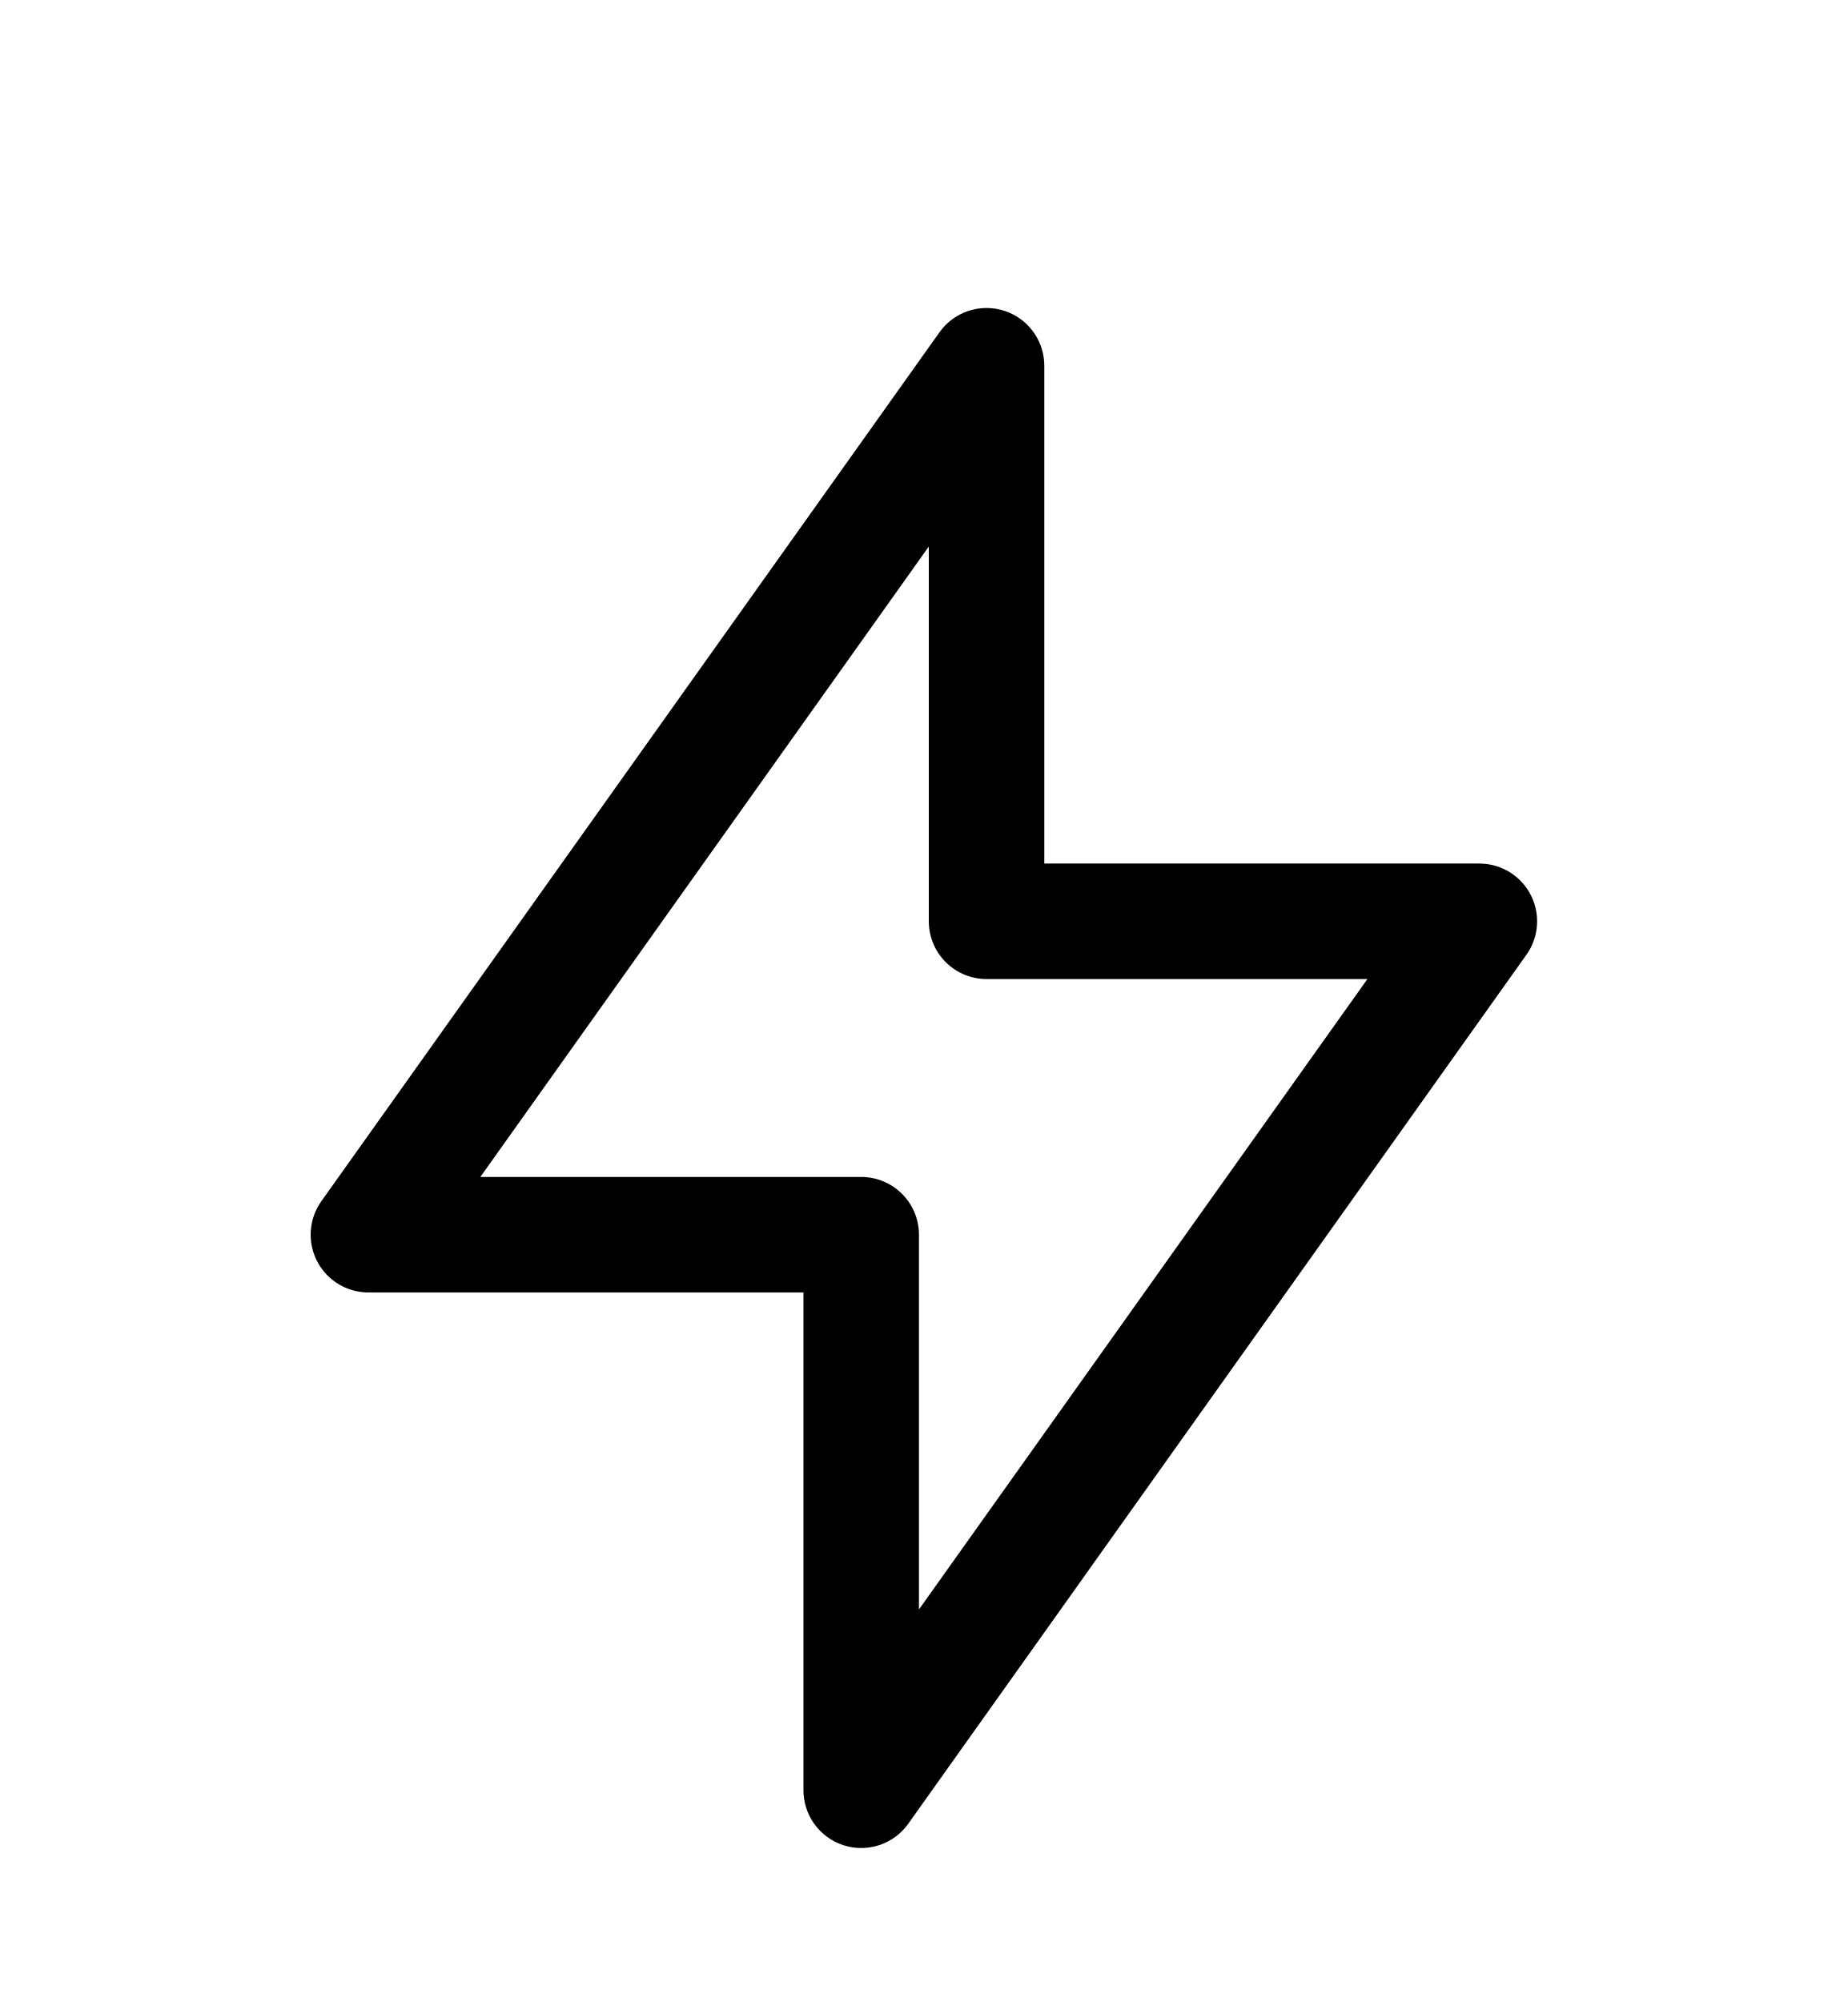
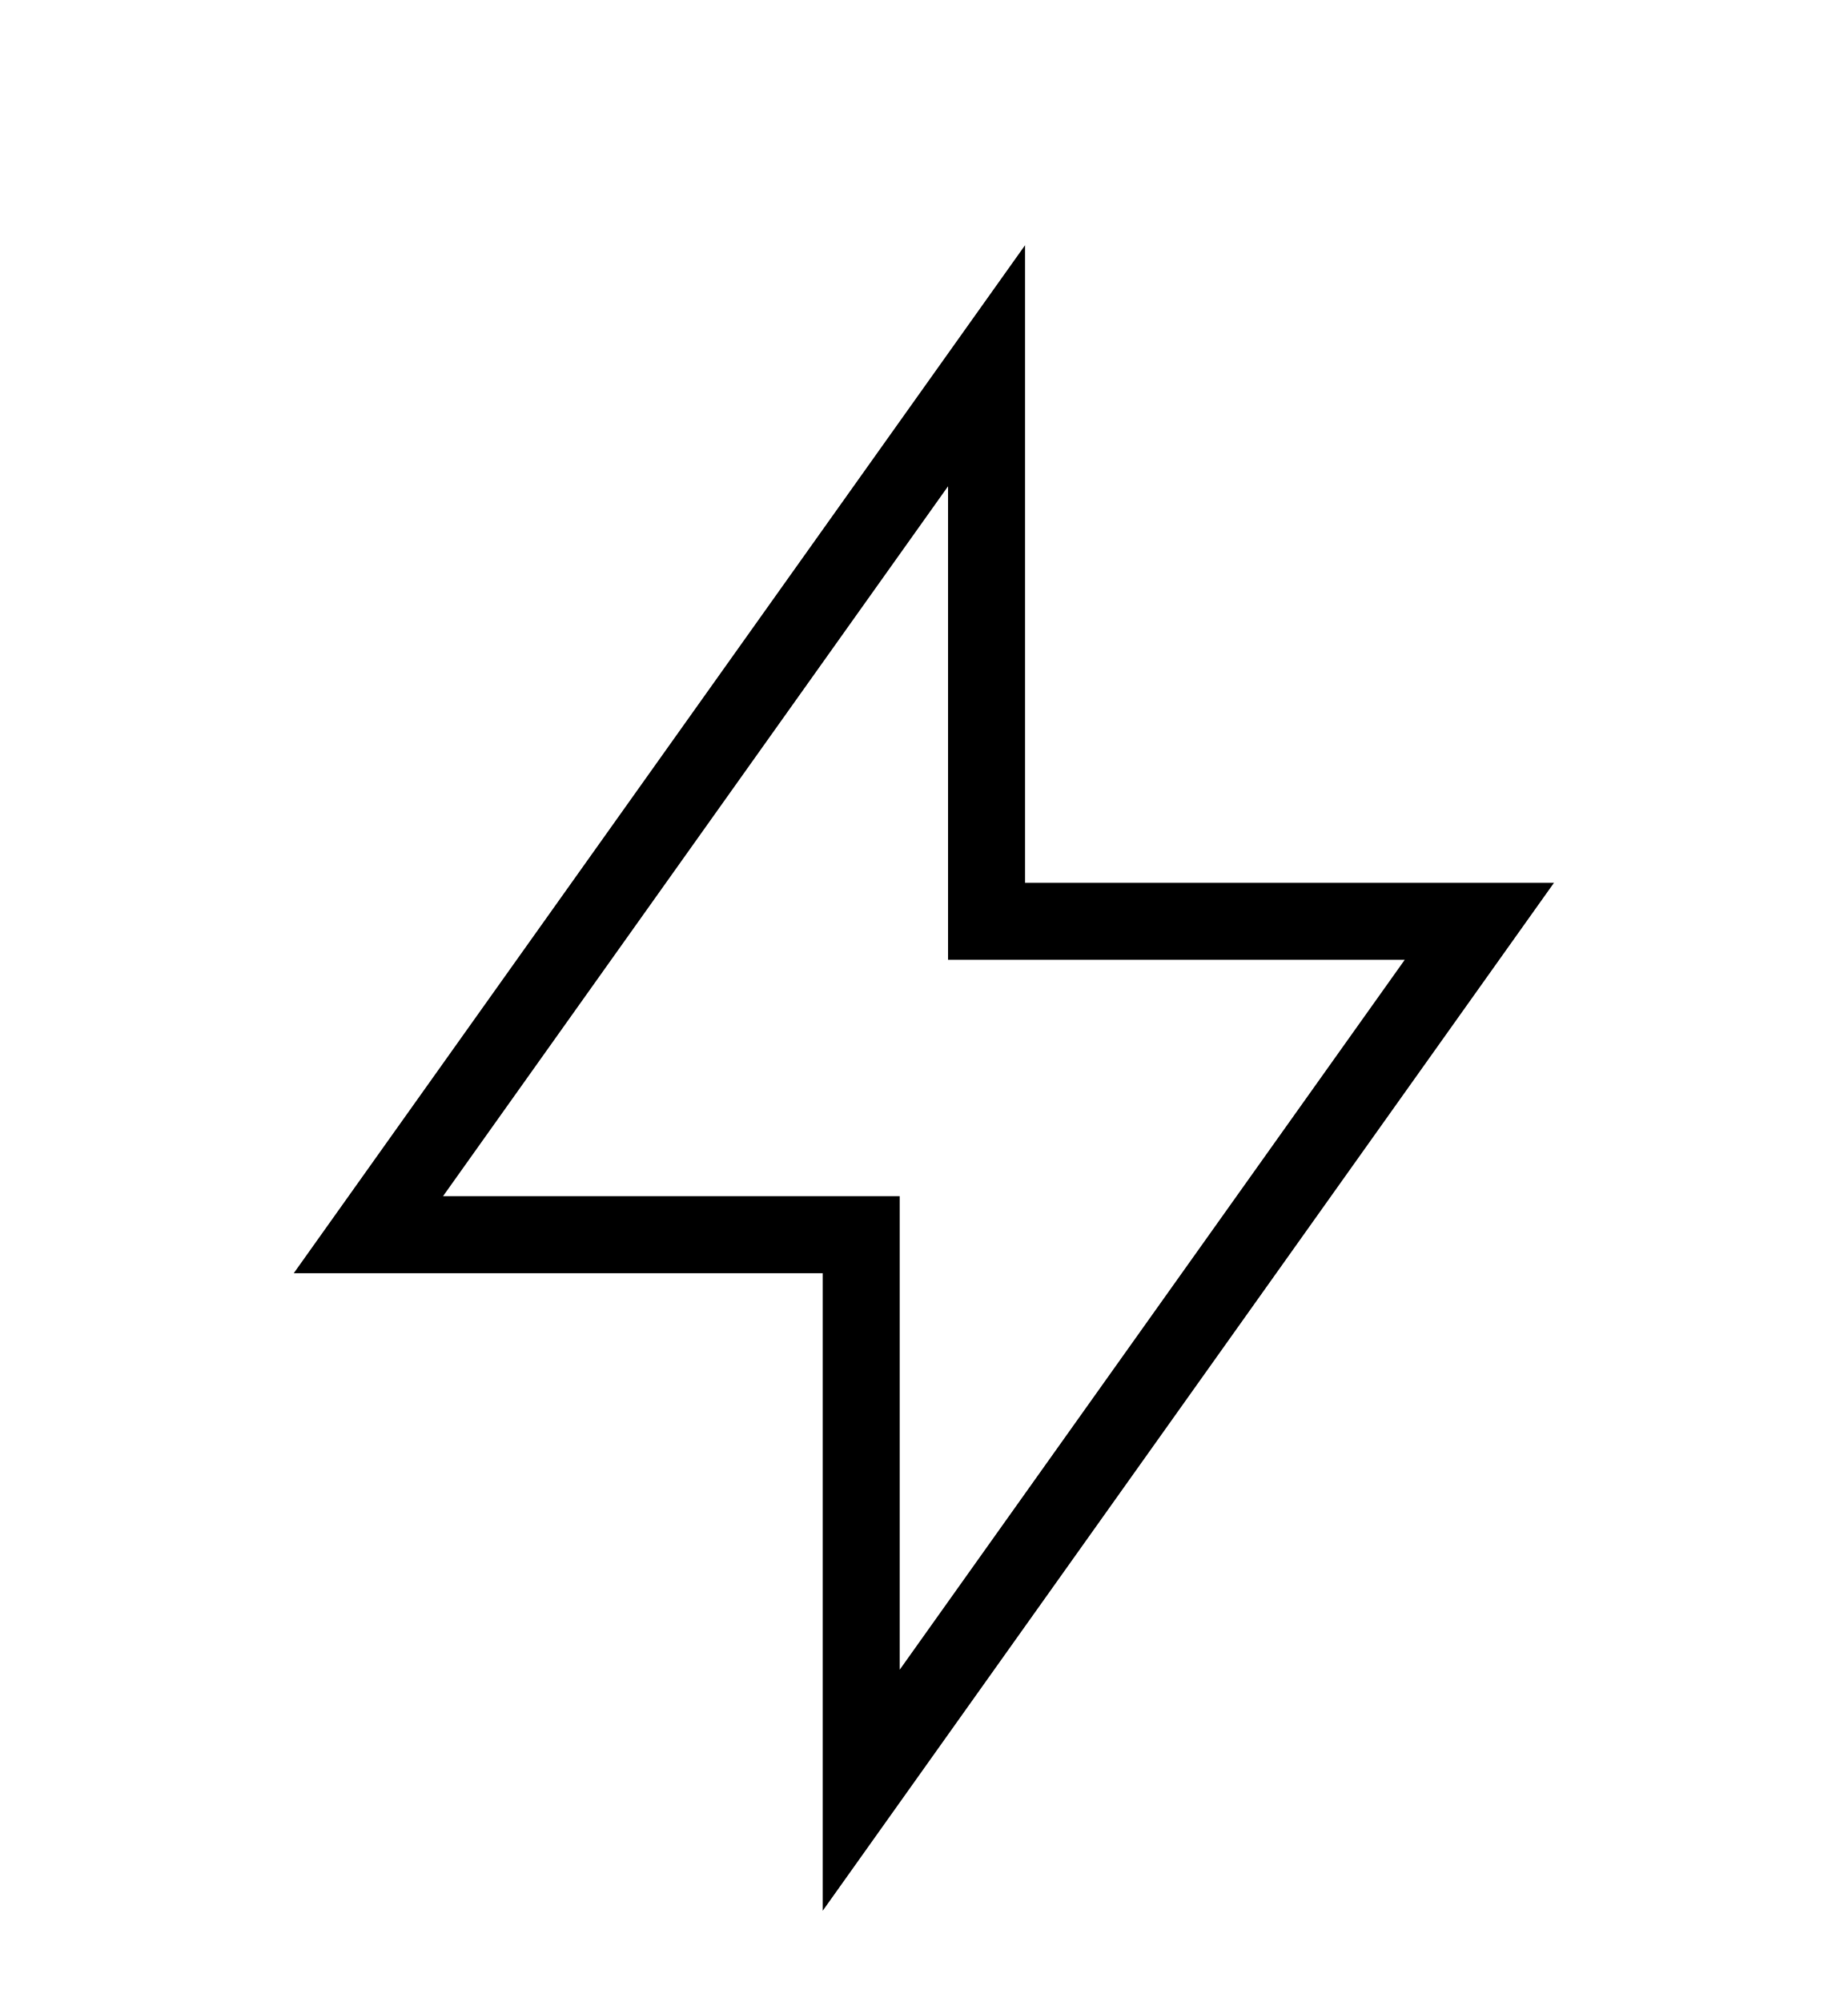
- <svg xmlns="http://www.w3.org/2000/svg" width="24" height="26" viewBox="0 0 24 26" fill="none">
-   <path d="M12.814 4.75L4.785 16.035H11.186L11.186 23.25L19.215 11.965L12.814 11.965V4.75Z" stroke="currentColor" stroke-width="1.5" stroke-linecap="round" stroke-linejoin="round" />
+ <svg xmlns="http://www.w3.org/2000/svg" className="size-6" width="24" height="26" viewBox="0 0 24 26" fill="none">
+   <path d="M12.814 4.75L4.785 16.035H11.186L11.186 23.25L19.215 11.965L12.814 11.965V4.75Z" stroke="currentColor" strokeWidth="1.5" strokeLinecap="round" strokeLinejoin="round" />
</svg>
